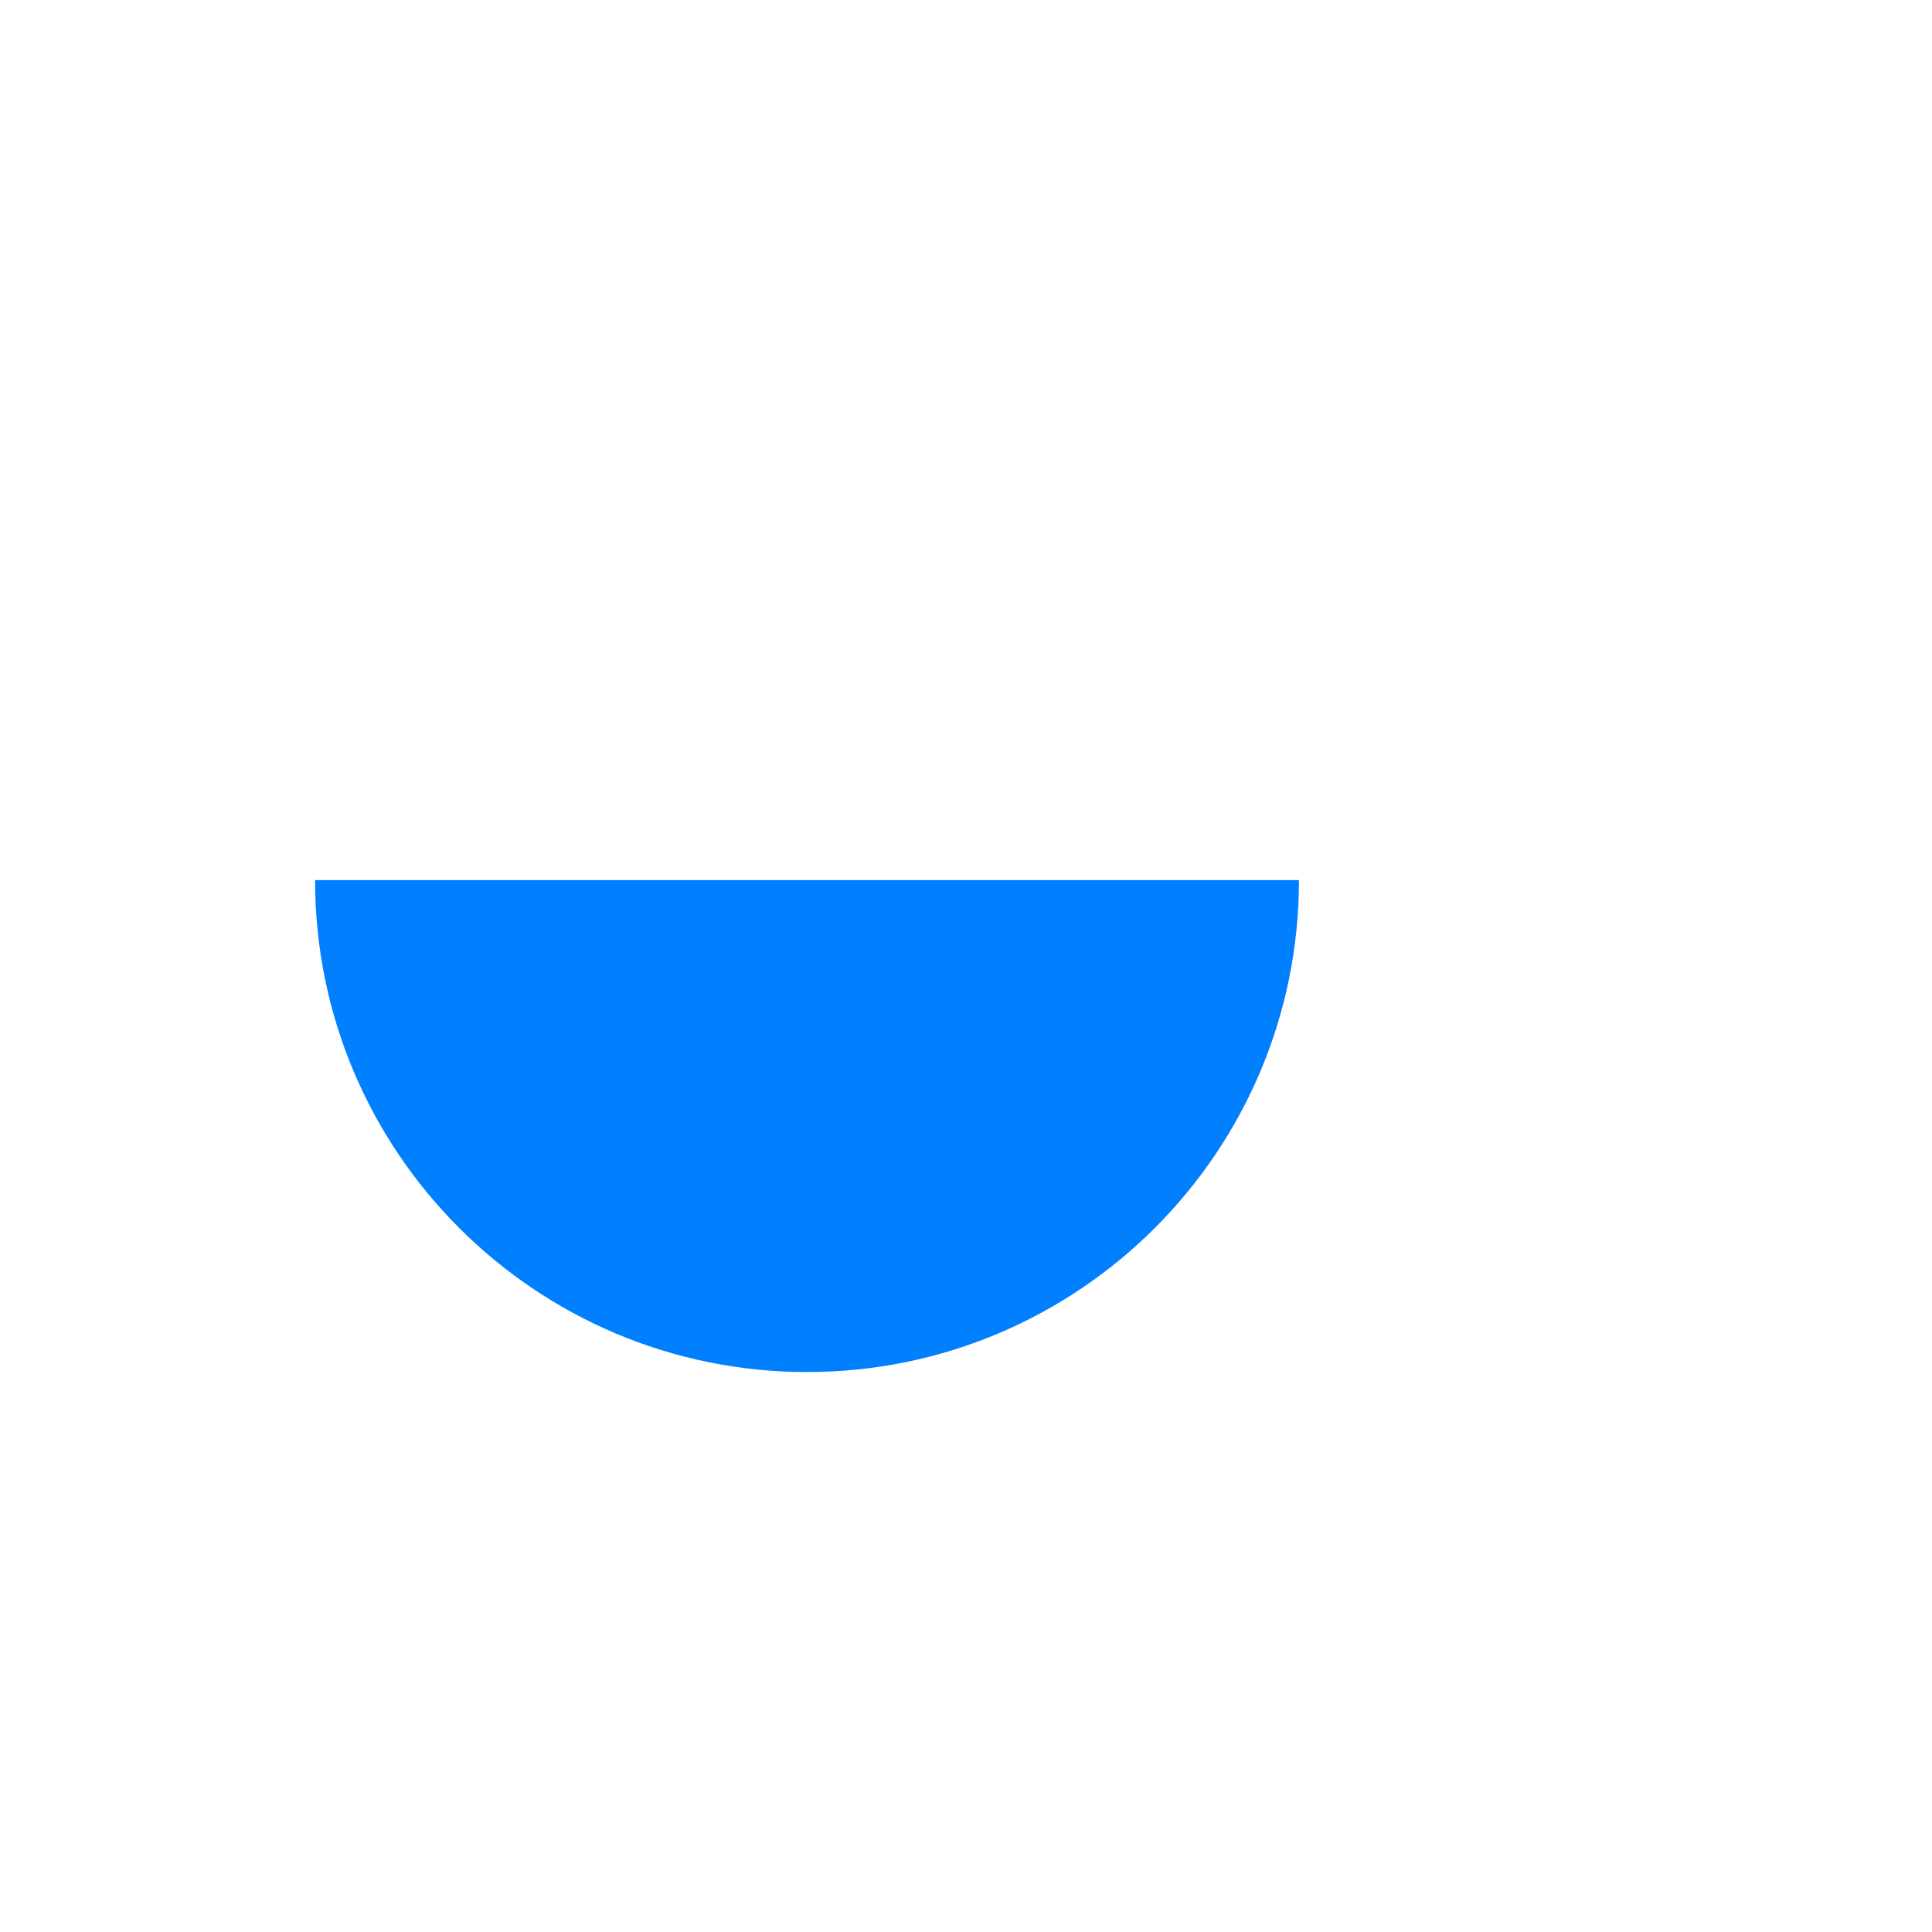
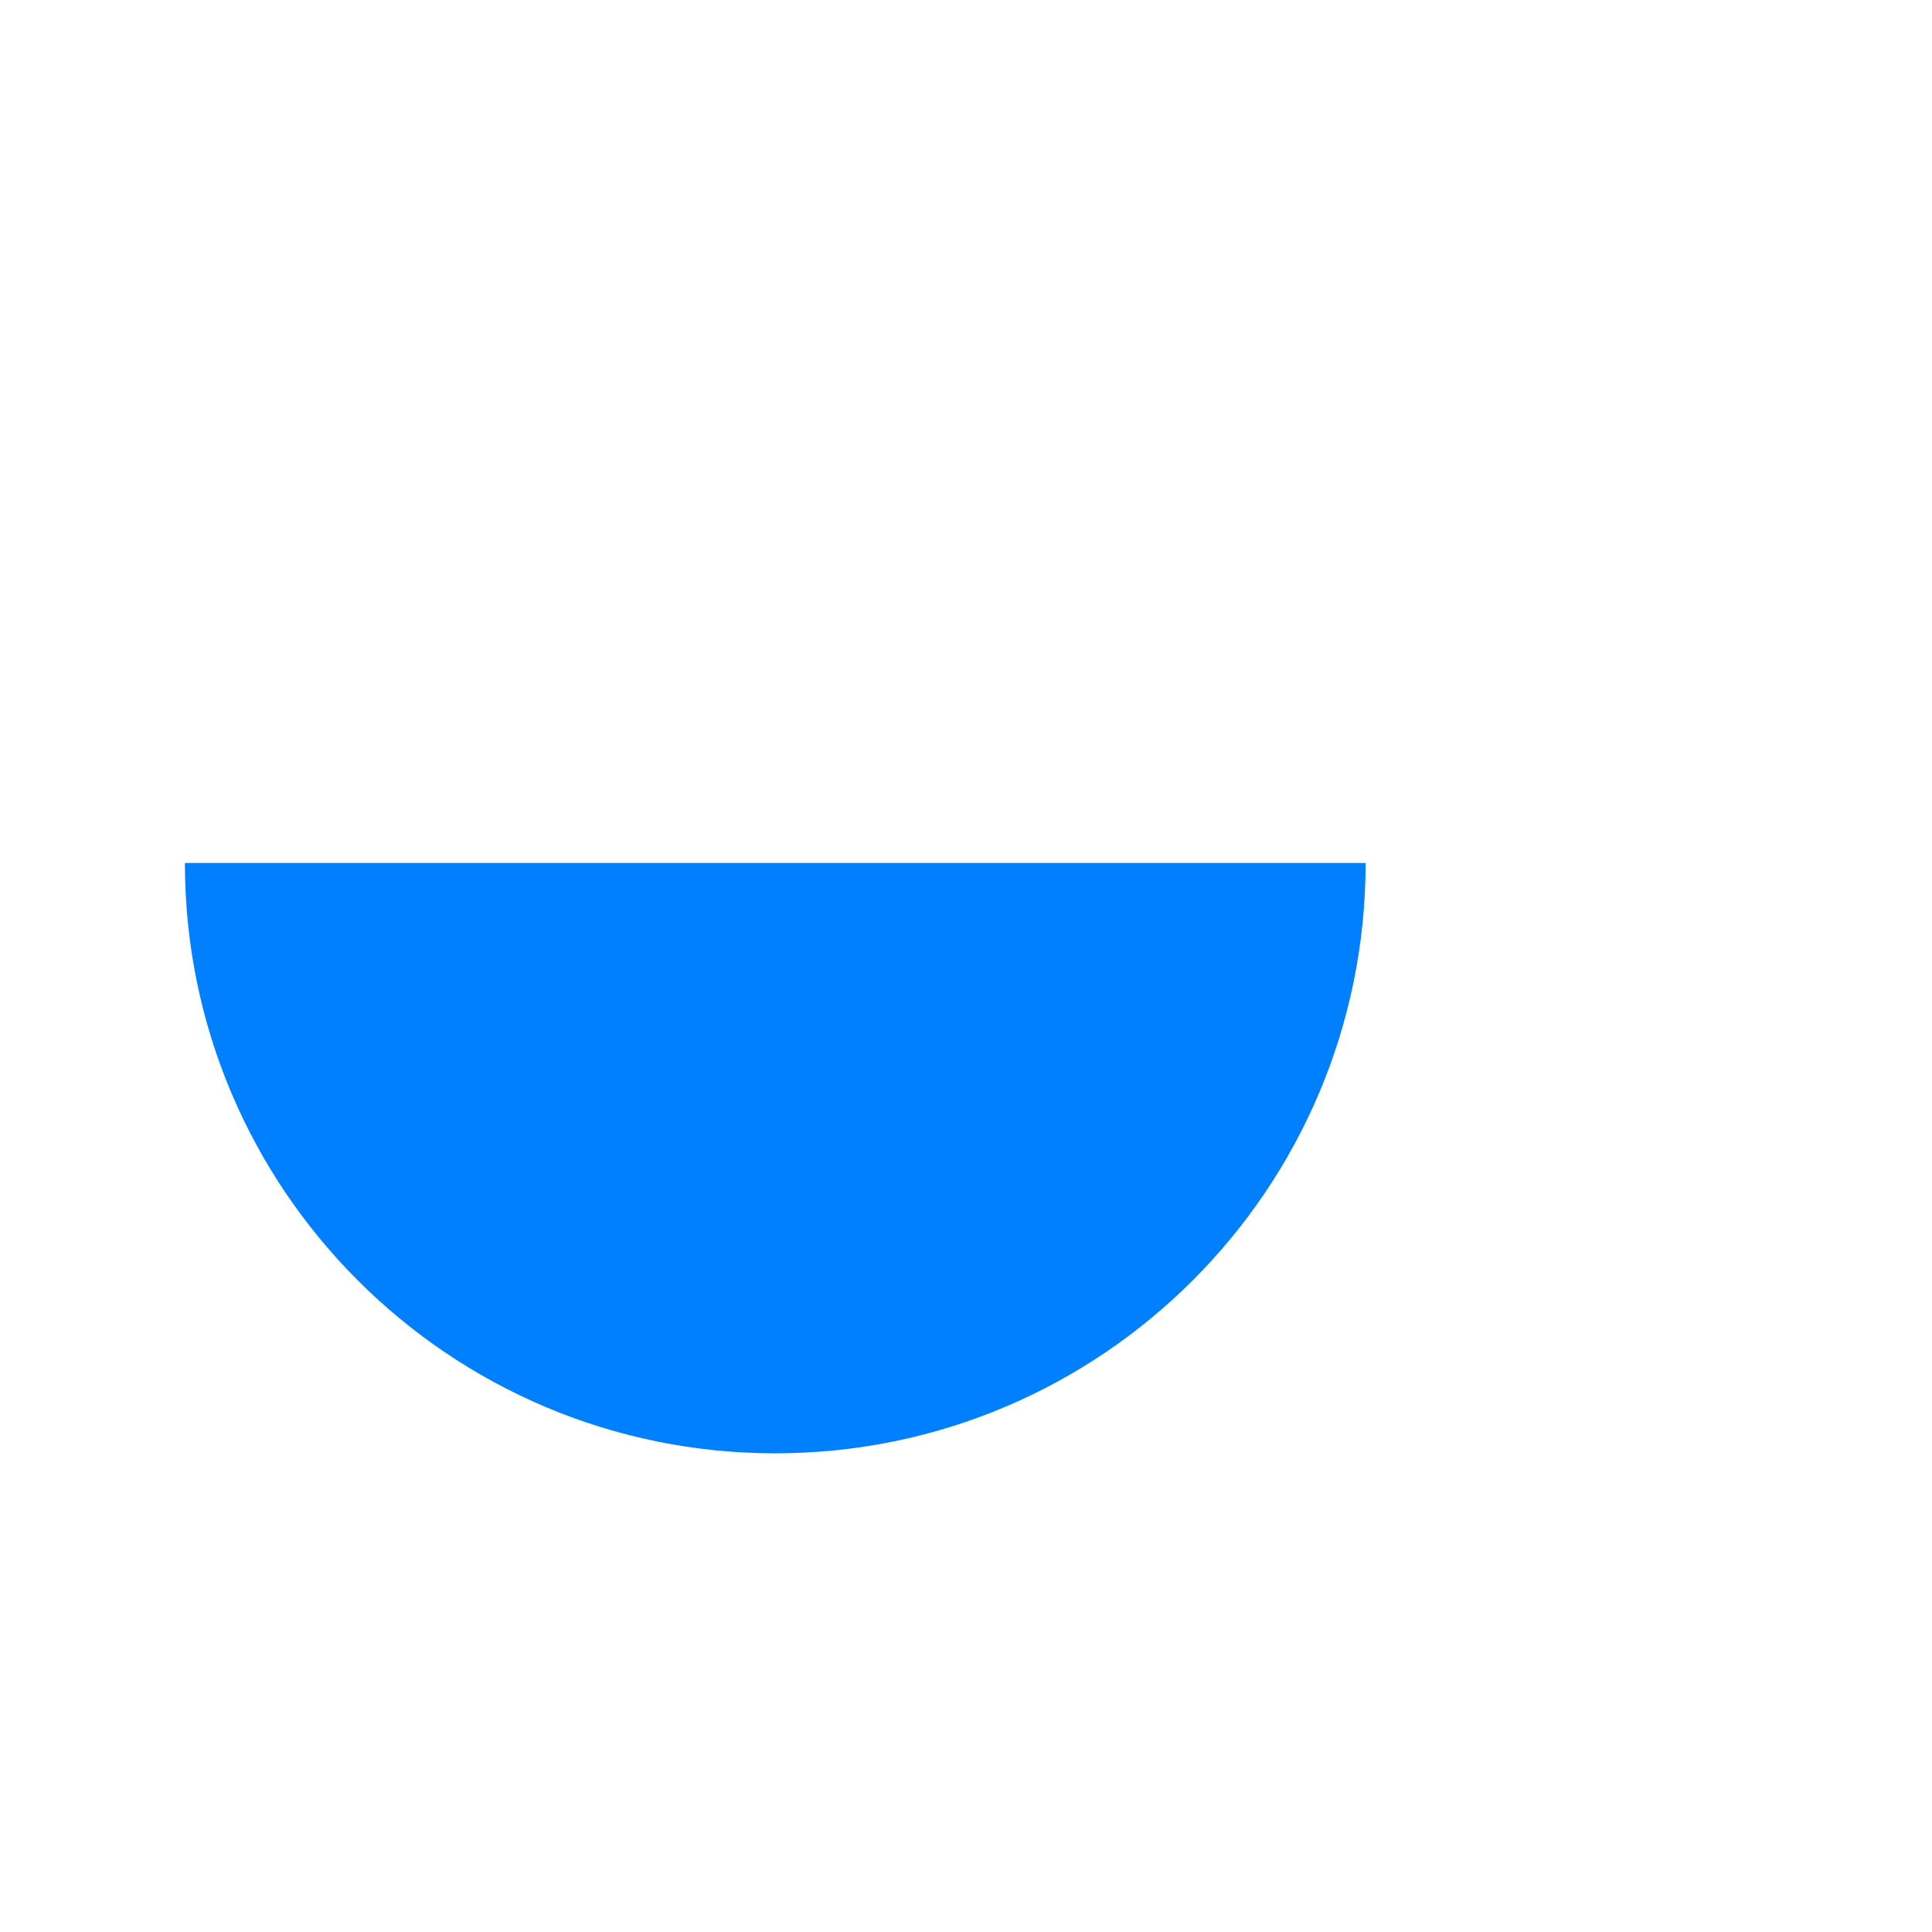
<svg xmlns="http://www.w3.org/2000/svg" width="839" height="839" viewBox="0 0 839 839" fill="none">
-   <g transform="translate(0 0) scale(0.8193)">
+   <g transform="translate(-83.9 -83.9) scale(0.9832)">
    <path d="M427.755 727.245C571.766 727.245 688.509 610.501 688.509 466.49H167C167 610.501 283.744 727.245 427.755 727.245Z" fill="#0080FF" />
  </g>
</svg>
